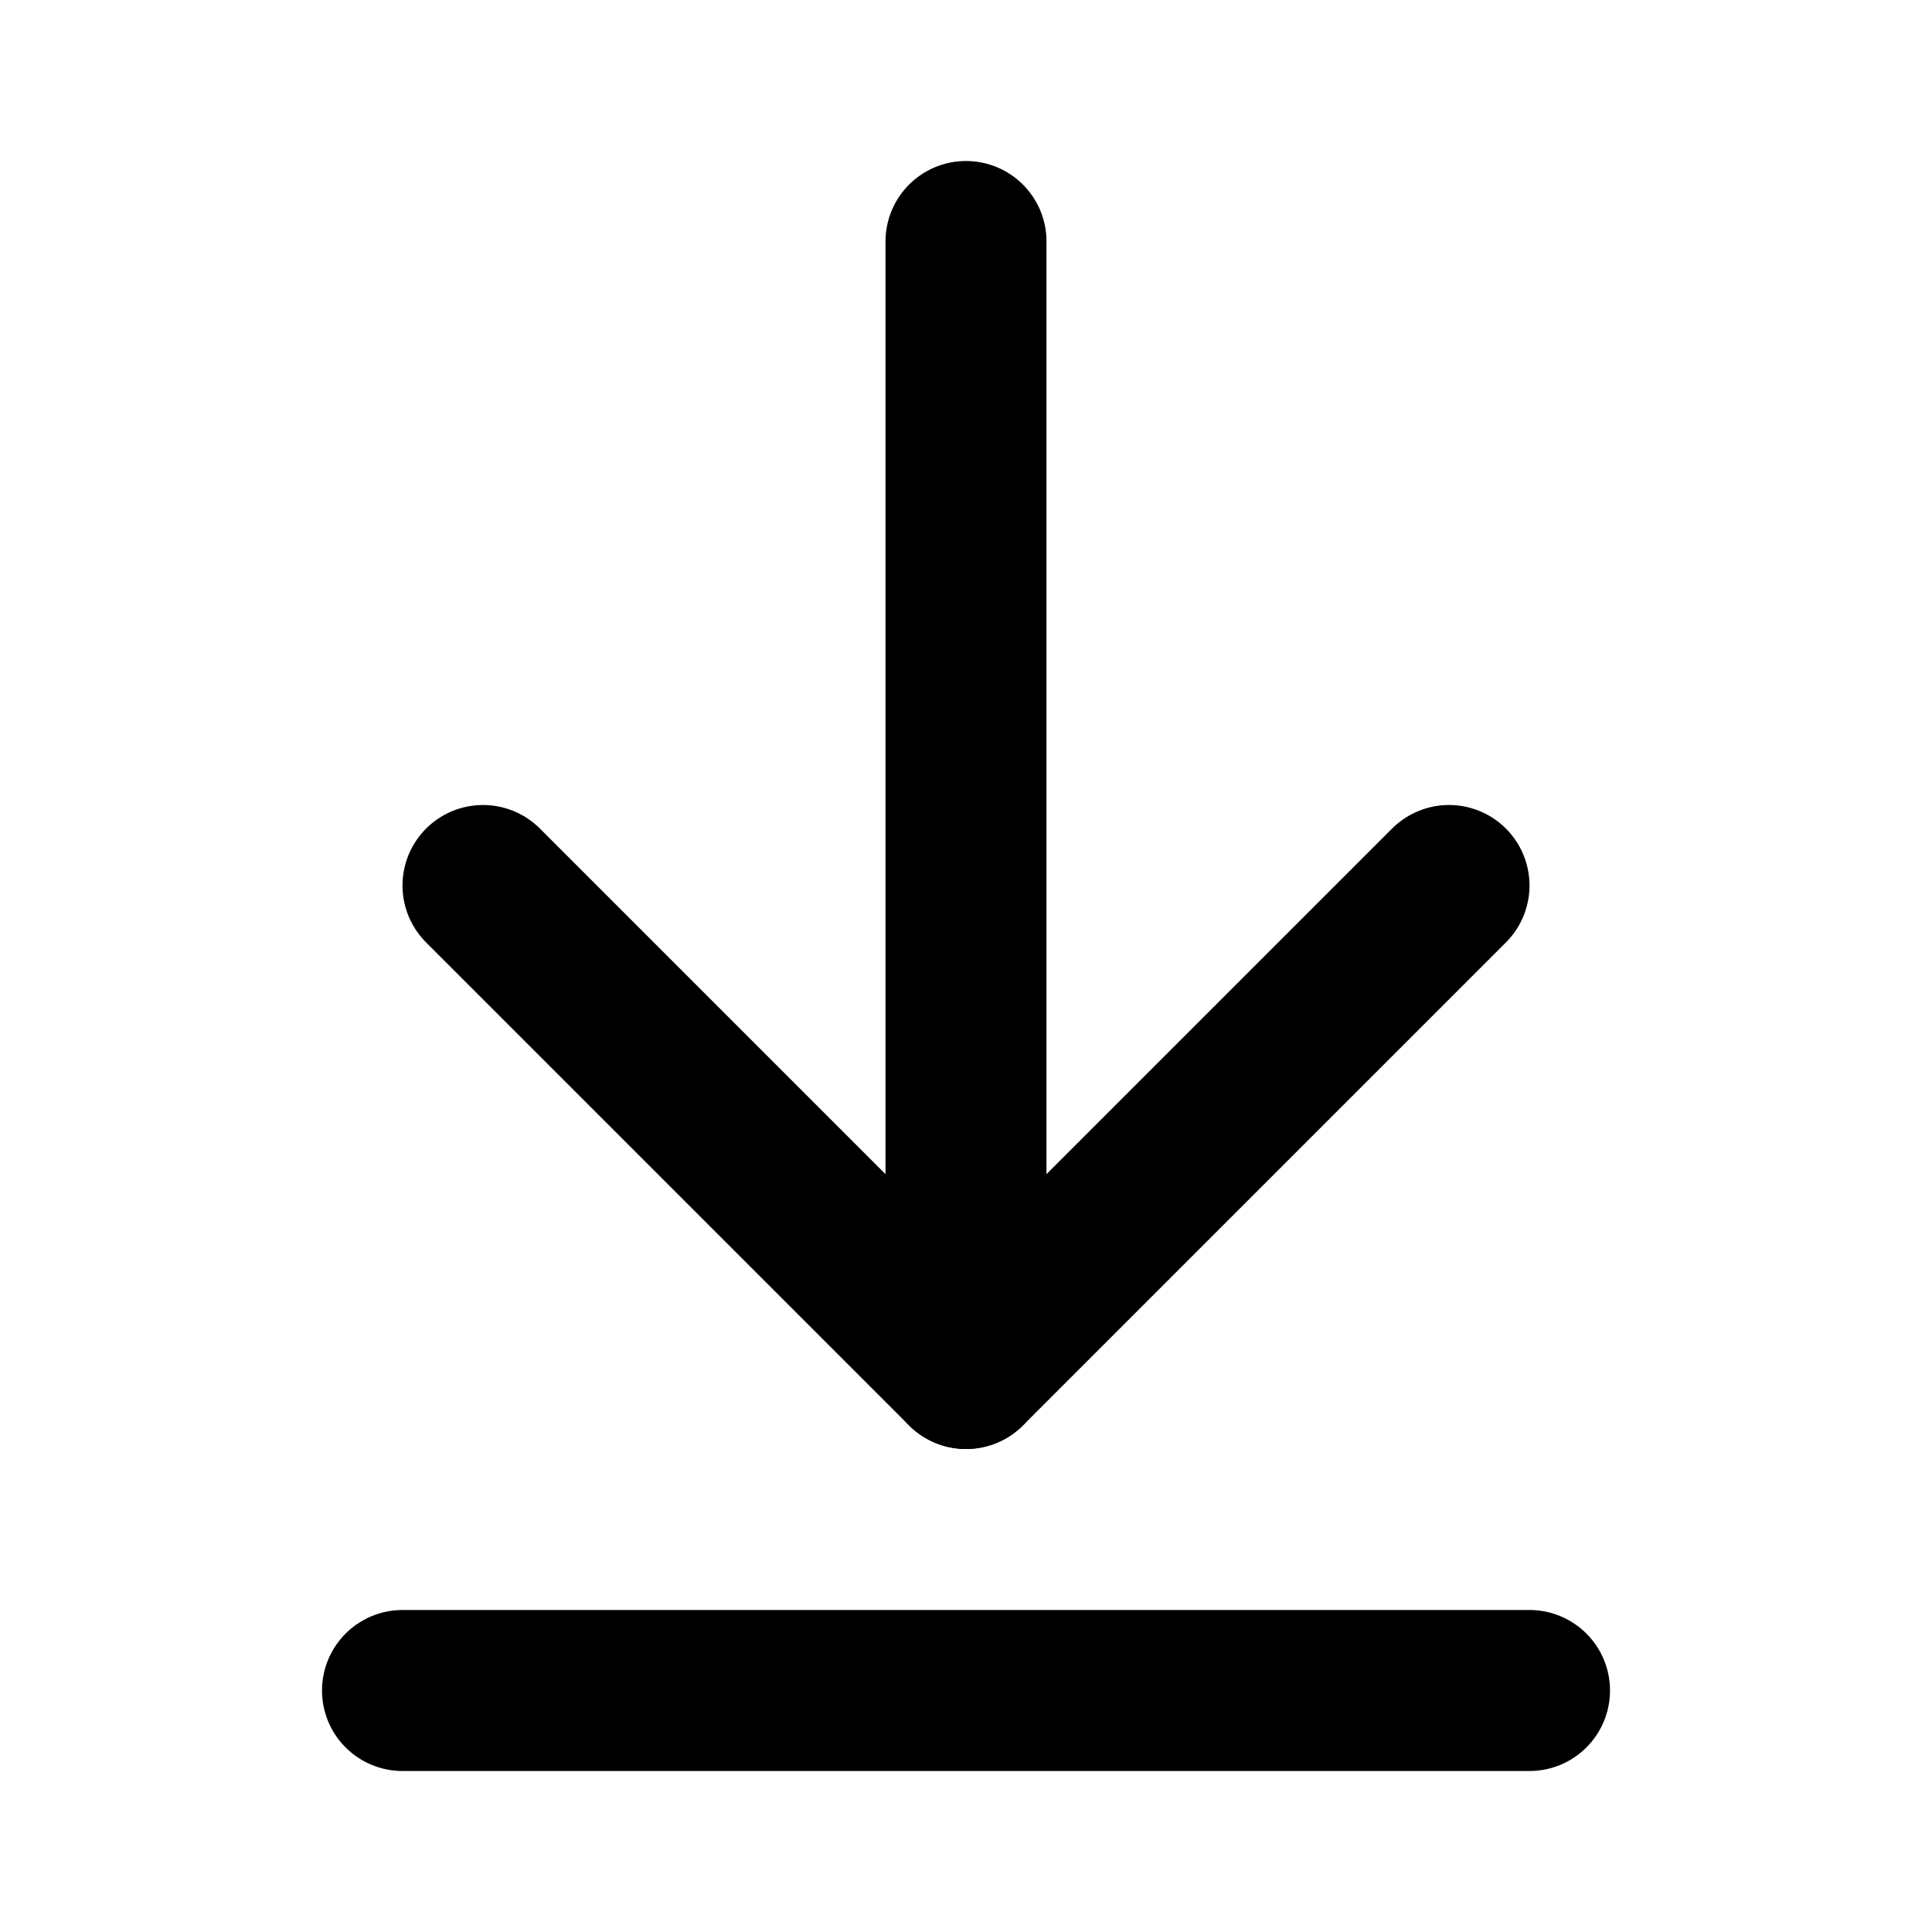
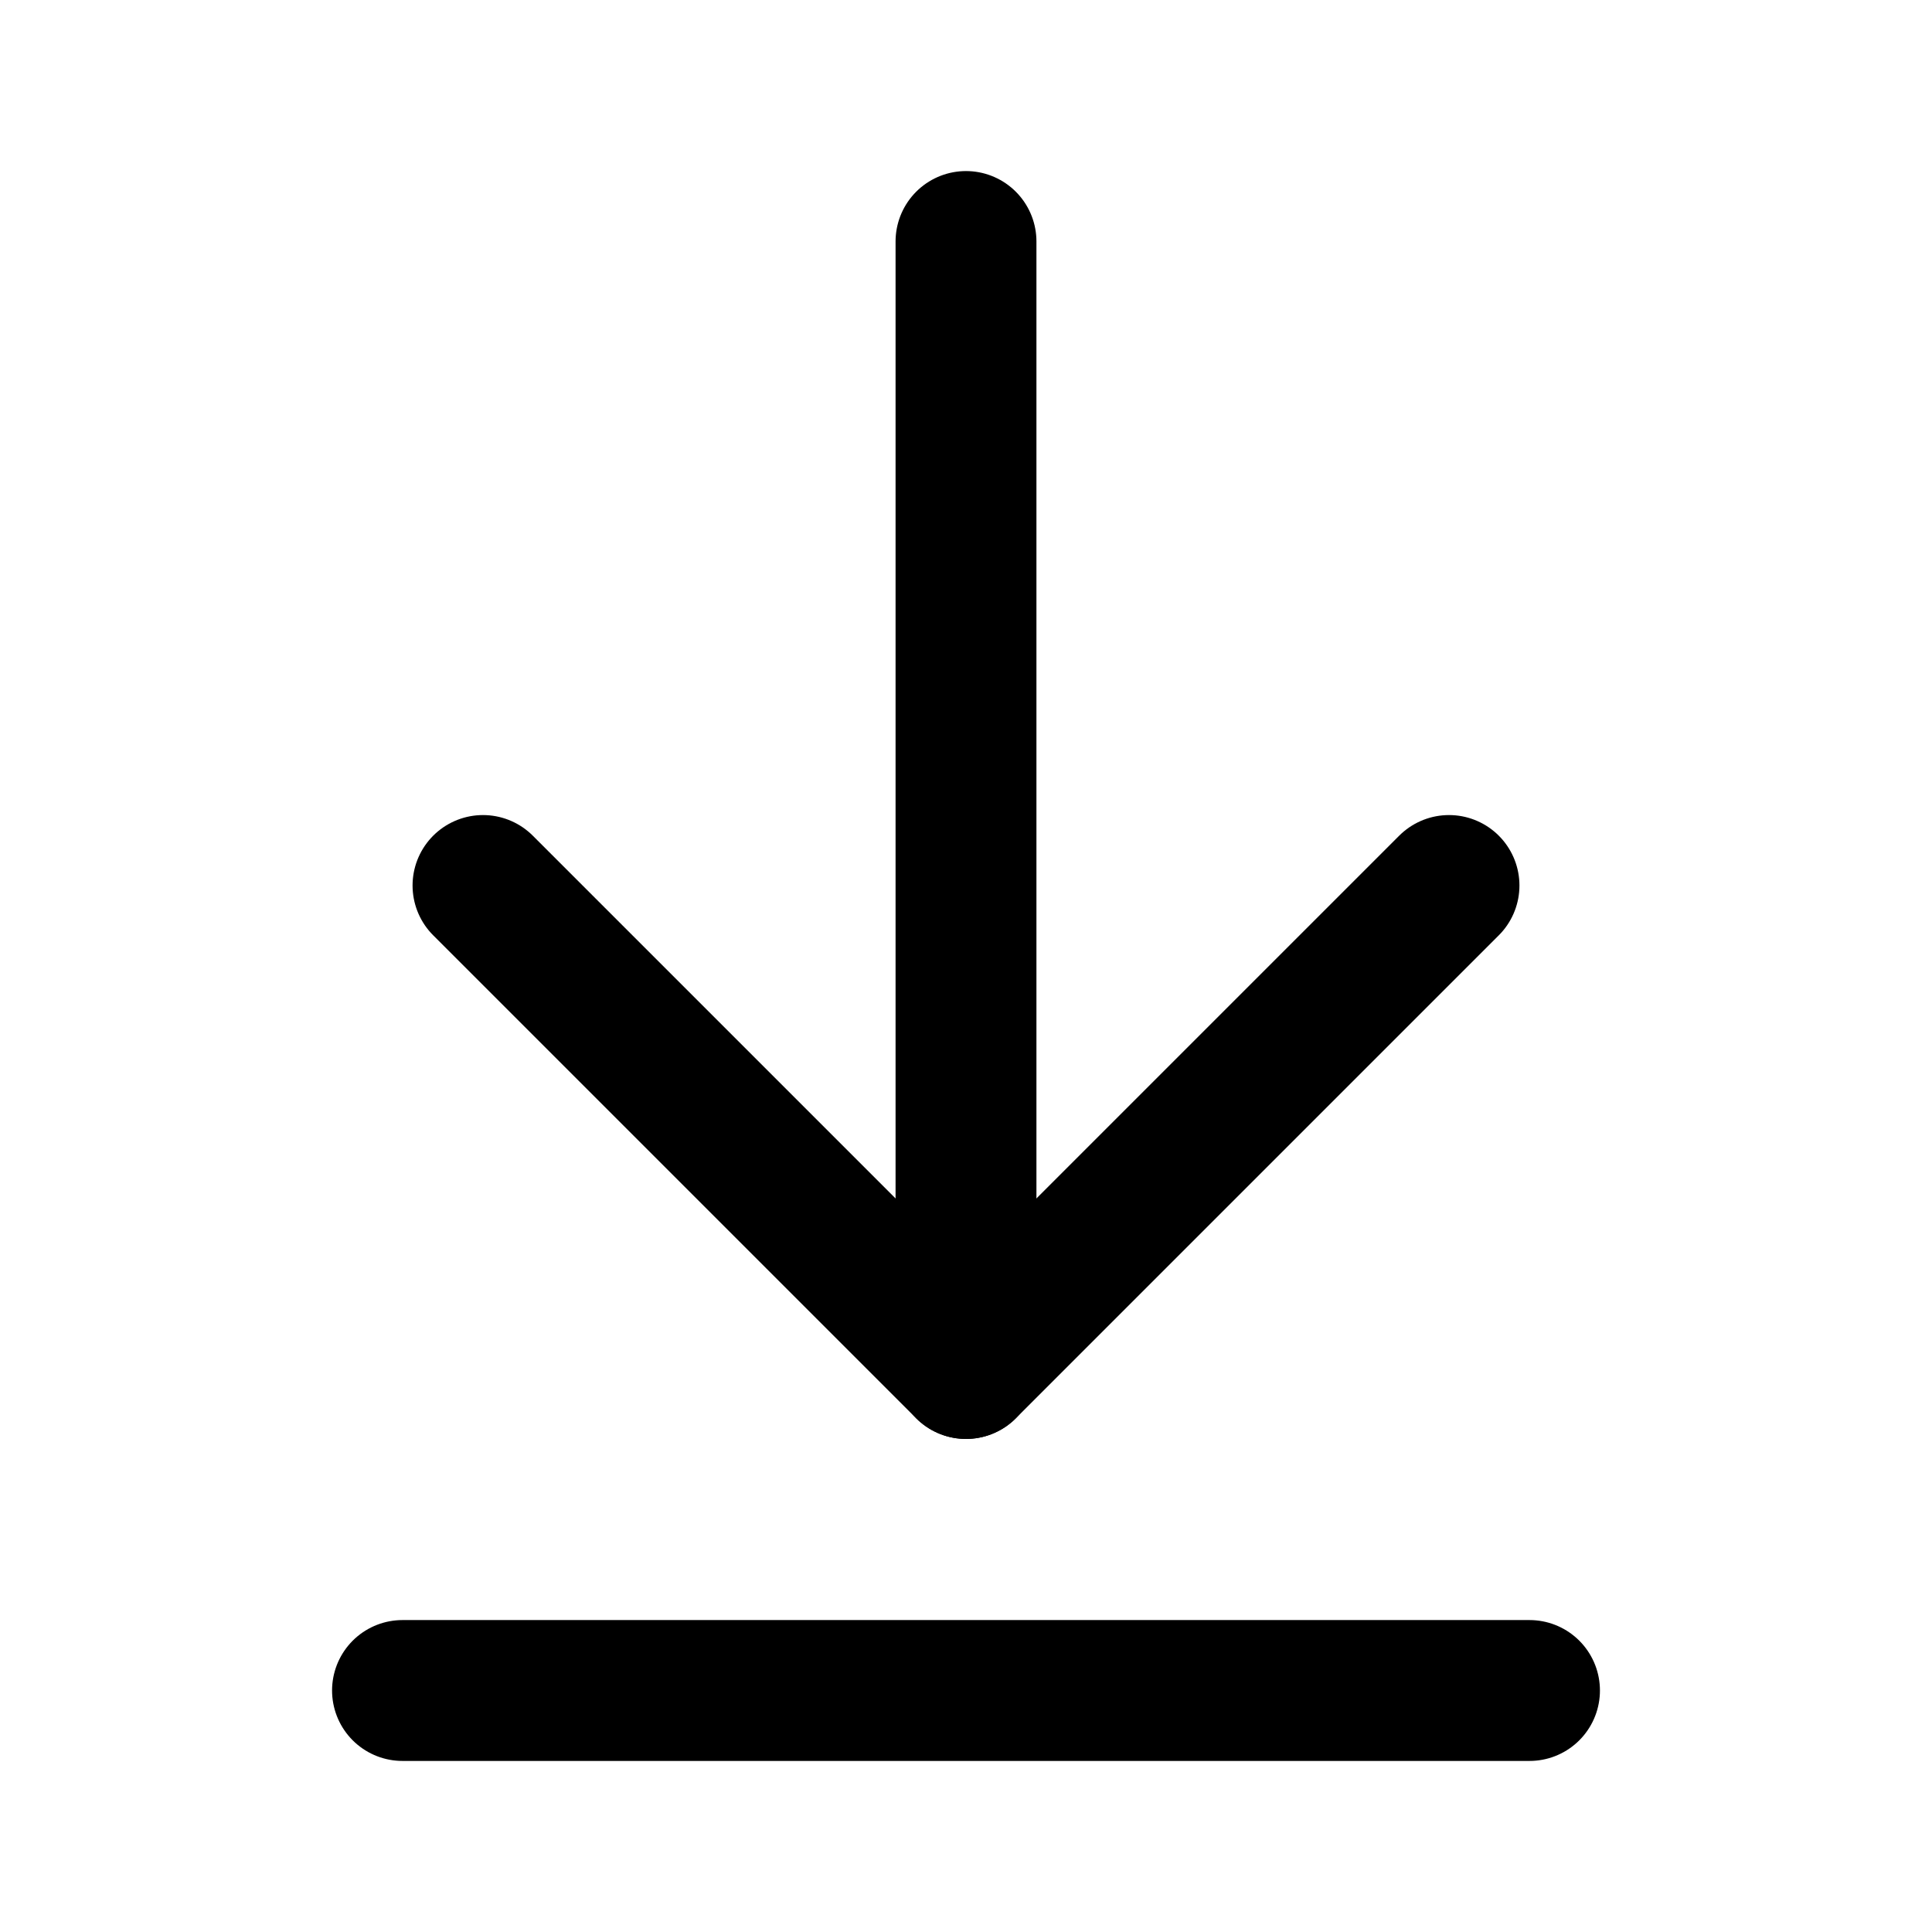
- <svg xmlns="http://www.w3.org/2000/svg" width="24" height="24" viewBox="0 0 24 24" fill="none" stroke="currentColor" stroke-width="2" stroke-linecap="round" stroke-linejoin="round">
+ <svg xmlns="http://www.w3.org/2000/svg" width="24" height="24" viewBox="0 0 24 24" fill="none" stroke="currentColor" stroke-width="1.75" stroke-linecap="round" stroke-linejoin="round">
  <path d="M12 17V3" />
  <path d="m6 11 6 6 6-6" />
  <path d="M19 21H5" />
</svg>
